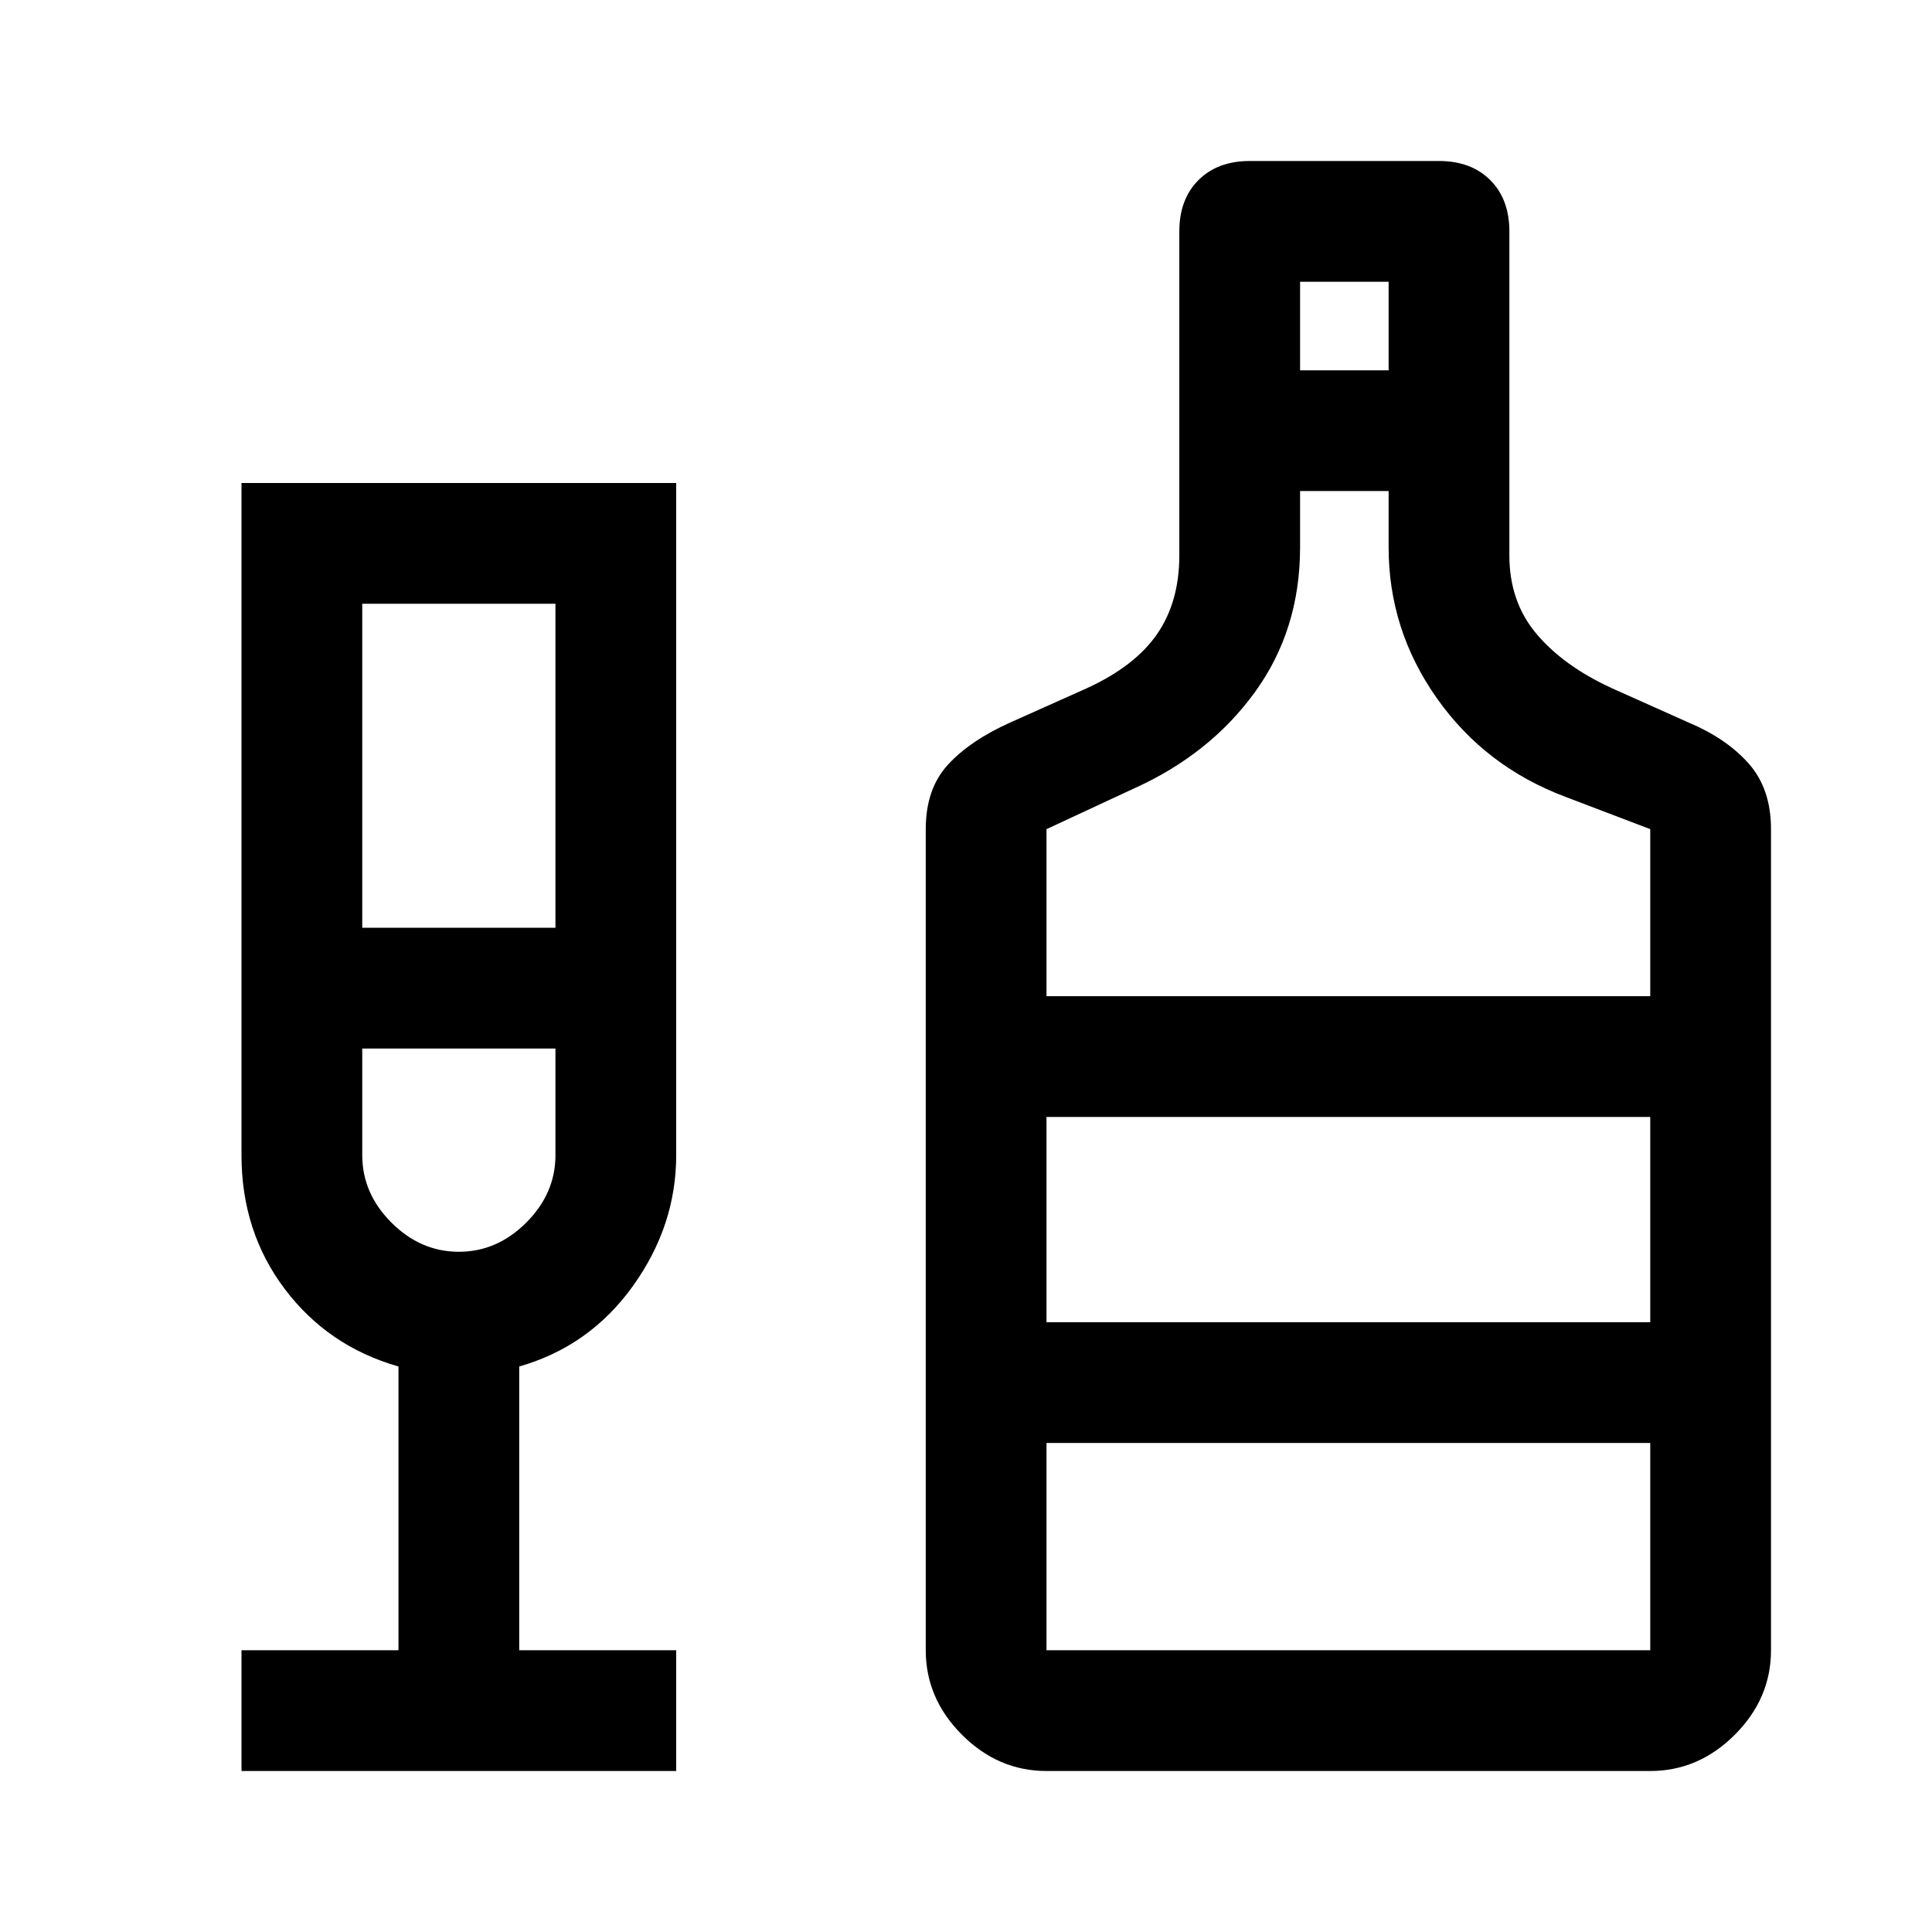
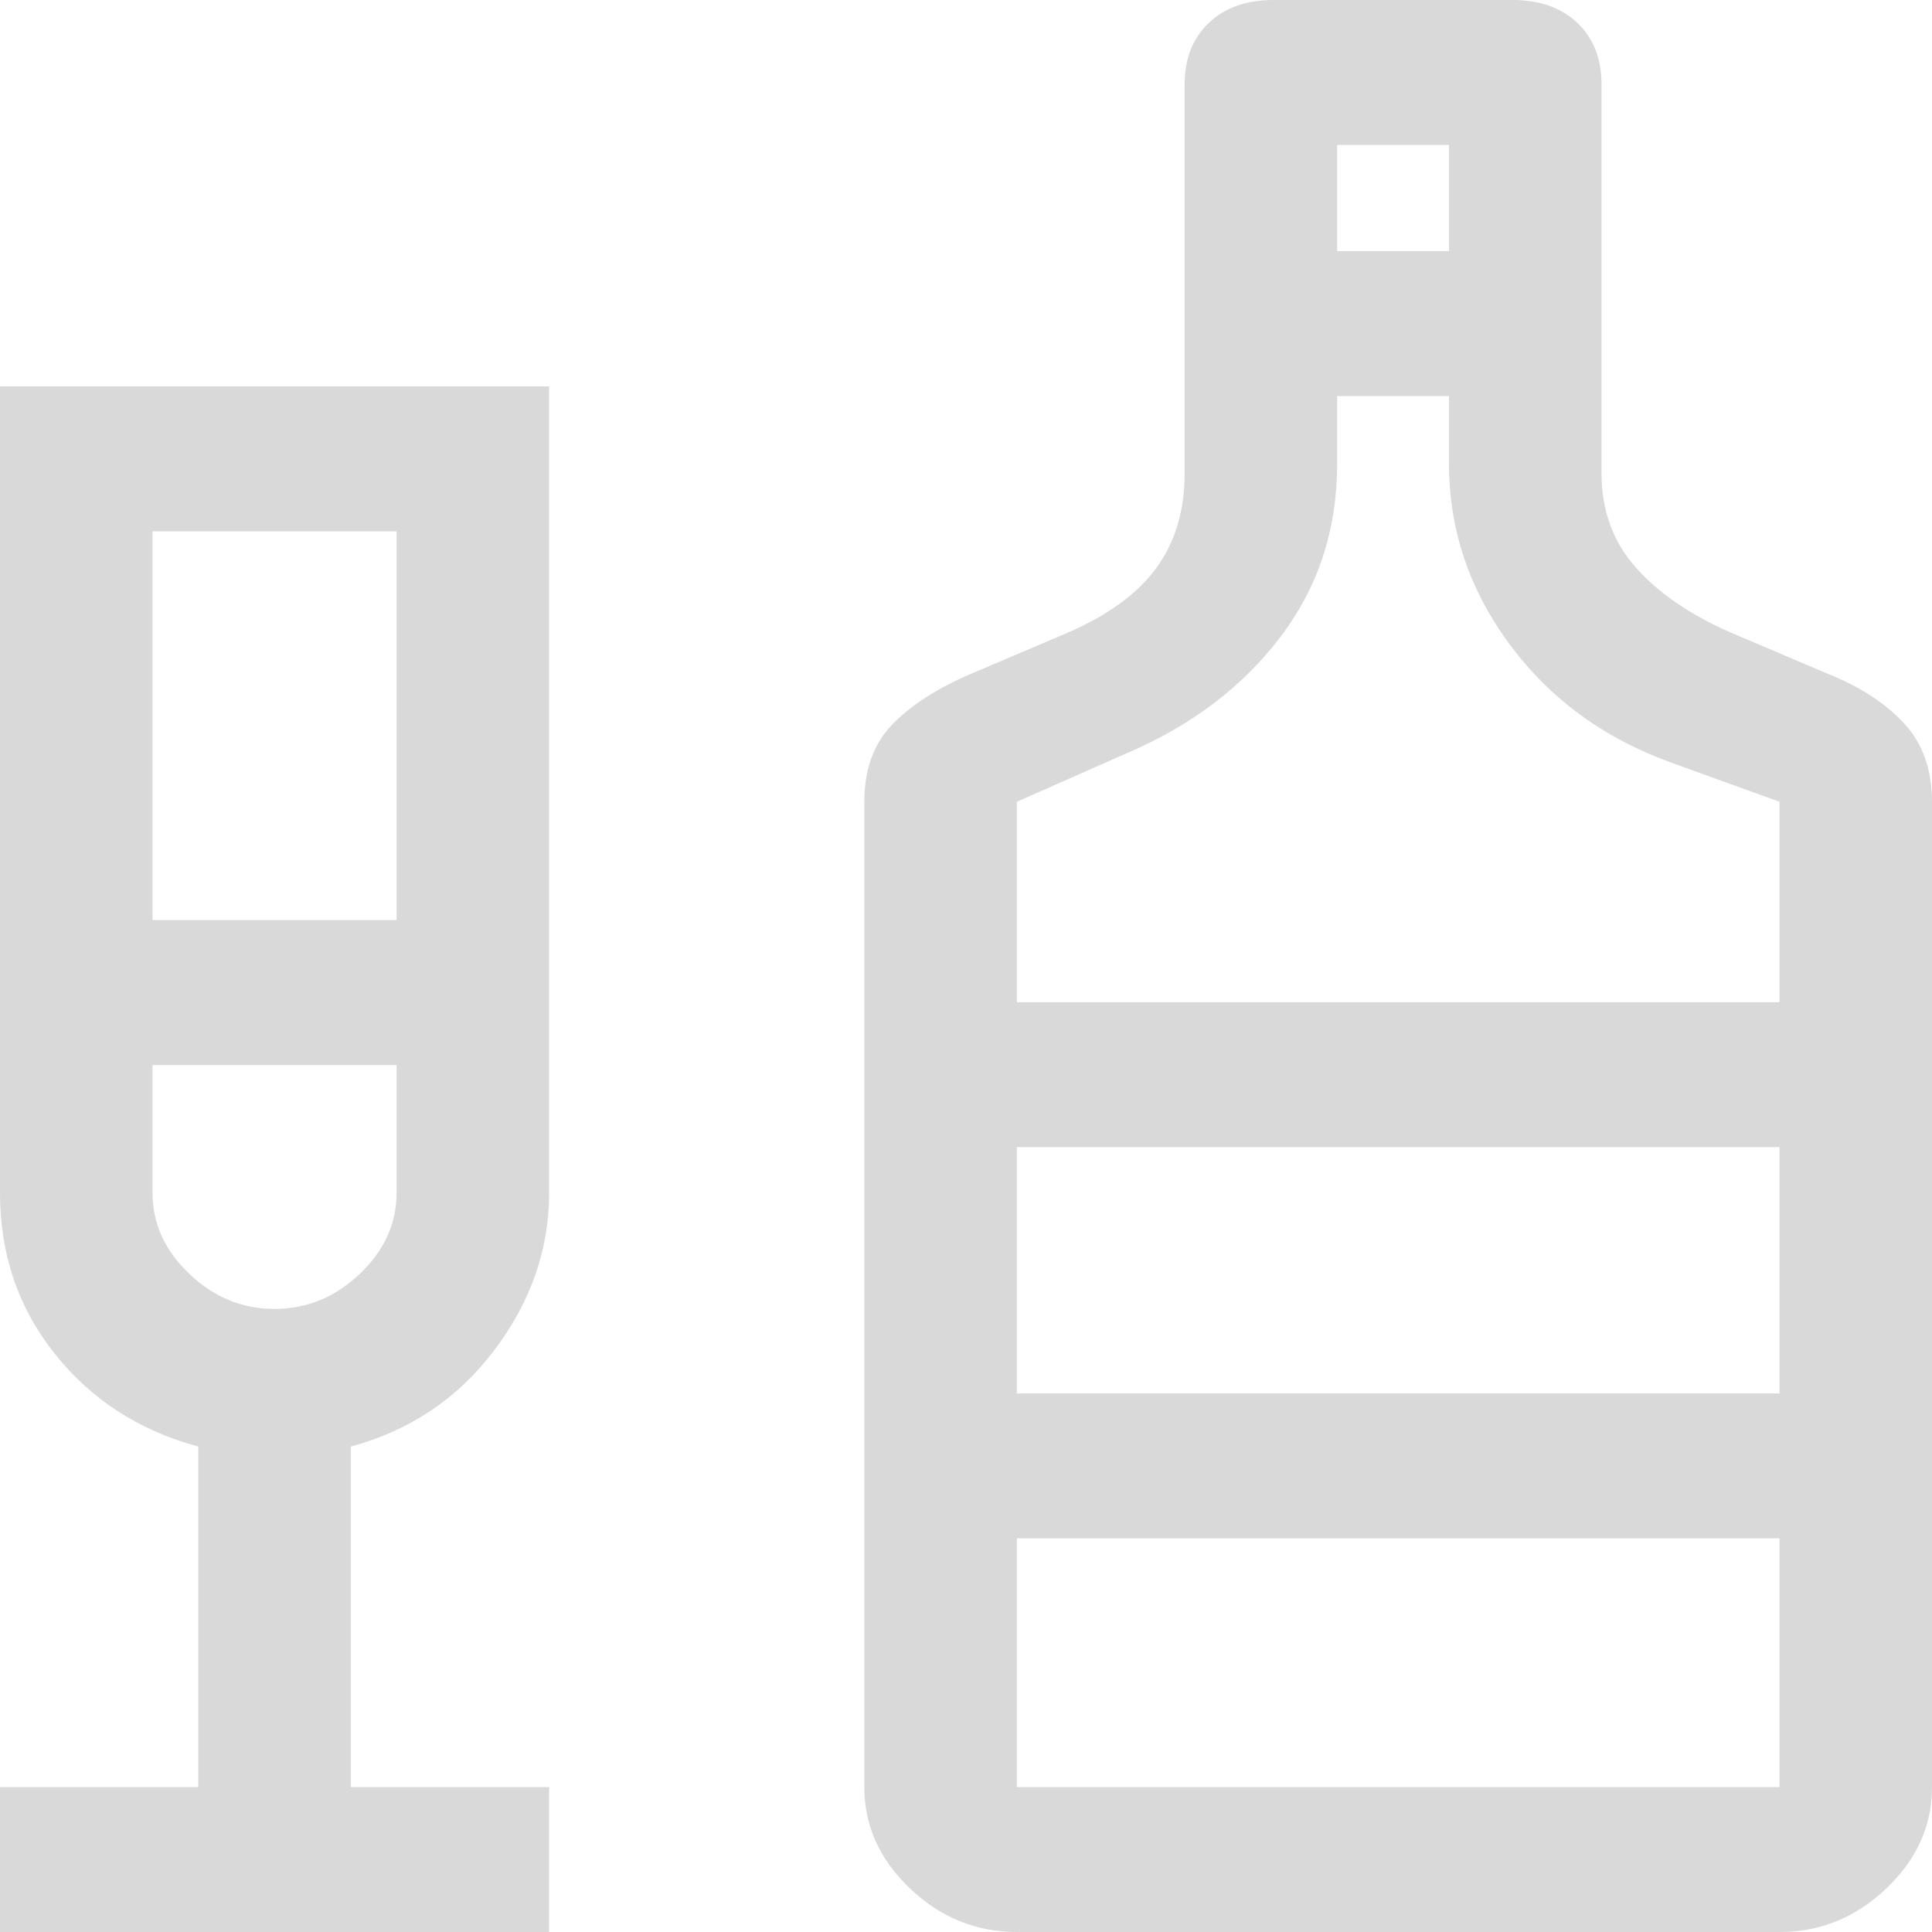
- <svg xmlns="http://www.w3.org/2000/svg" height="48" width="48">
-   <path d="M6 44V41H9.9V33.95Q8.15 33.45 7.075 32.025Q6 30.6 6 28.7V12H16.8V28.7Q16.8 30.45 15.725 31.95Q14.65 33.45 12.9 33.95V41H16.8V44ZM9 23.05H13.8V15H9ZM11.4 31.1Q12.35 31.1 13.075 30.375Q13.8 29.65 13.8 28.7V26.05H9V28.7Q9 29.65 9.725 30.375Q10.45 31.1 11.4 31.1ZM26 44Q24.8 44 23.9 43.1Q23 42.2 23 41V20.6Q23 19.6 23.55 19Q24.1 18.4 25.1 17.95L27 17.1Q28.2 16.55 28.75 15.75Q29.3 14.95 29.3 13.8V5.75Q29.3 4.95 29.775 4.475Q30.25 4 31.05 4H35.75Q36.55 4 37.025 4.475Q37.5 4.95 37.5 5.75V13.8Q37.5 14.95 38.175 15.75Q38.85 16.55 40.05 17.1L41.95 17.95Q42.9 18.35 43.45 18.975Q44 19.6 44 20.6V41Q44 42.2 43.1 43.1Q42.2 44 41 44ZM32.3 9.2H34.5V7H32.3ZM26 24.75H41V20.6L38.9 19.8Q36.9 19.05 35.7 17.35Q34.5 15.65 34.5 13.6V12.2H32.3V13.6Q32.3 15.65 31.175 17.2Q30.05 18.75 28.15 19.6L26 20.6ZM26 41H41V35.85H26ZM26 32.85H41V27.75H26ZM11.4 31.1Q11.4 31.1 11.4 31.1Q11.4 31.1 11.4 31.1Q11.4 31.1 11.4 31.1Q11.4 31.1 11.4 31.1ZM26 32.85V27.75V32.85Z" />
+ <svg xmlns="http://www.w3.org/2000/svg" width="74" height="74" viewBox="0 0 74 74" fill="none">
+   <path d="M0 74V68.45H7.595V55.407C5.323 54.791 3.489 53.604 2.093 51.846C0.698 50.089 0 48.038 0 45.695V14.8H21.032V45.695C21.032 47.853 20.334 49.858 18.938 51.708C17.543 53.557 15.709 54.791 13.437 55.407V68.45H21.032V74H0ZM5.842 35.242H15.19V20.35H5.842V35.242ZM10.516 50.135C11.749 50.135 12.836 49.688 13.778 48.794C14.719 47.9 15.19 46.867 15.19 45.695V40.792H5.842V45.695C5.842 46.867 6.313 47.9 7.254 48.794C8.195 49.688 9.282 50.135 10.516 50.135ZM38.947 74C37.389 74 36.026 73.445 34.858 72.335C33.69 71.225 33.105 69.93 33.105 68.45V30.71C33.105 29.477 33.462 28.49 34.176 27.75C34.89 27.01 35.897 26.363 37.195 25.808L40.895 24.235C42.453 23.557 43.589 22.724 44.303 21.738C45.017 20.751 45.374 19.548 45.374 18.13V3.237C45.374 2.251 45.682 1.465 46.299 0.879C46.915 0.293 47.743 0 48.782 0H57.934C58.973 0 59.8 0.293 60.417 0.879C61.034 1.465 61.342 2.251 61.342 3.237V18.13C61.342 19.548 61.78 20.751 62.657 21.738C63.533 22.724 64.75 23.557 66.308 24.235L70.008 25.808C71.241 26.301 72.215 26.933 72.929 27.704C73.643 28.475 74 29.477 74 30.71V68.45C74 69.93 73.416 71.225 72.247 72.335C71.079 73.445 69.716 74 68.158 74H38.947ZM51.216 9.62H55.5V5.55H51.216V9.62ZM38.947 38.388H68.158V30.71L64.068 29.23C61.472 28.305 59.395 26.794 57.837 24.698C56.279 22.601 55.5 20.288 55.5 17.76V15.17H51.216V17.76C51.216 20.288 50.486 22.508 49.025 24.42C47.565 26.332 45.601 27.812 43.134 28.86L38.947 30.71V38.388ZM38.947 68.45H68.158V58.922H38.947V68.45ZM38.947 53.373H68.158V43.938H38.947V53.373ZM38.947 53.373V43.938V53.373Z" fill="#D9D9D9" />
</svg>
